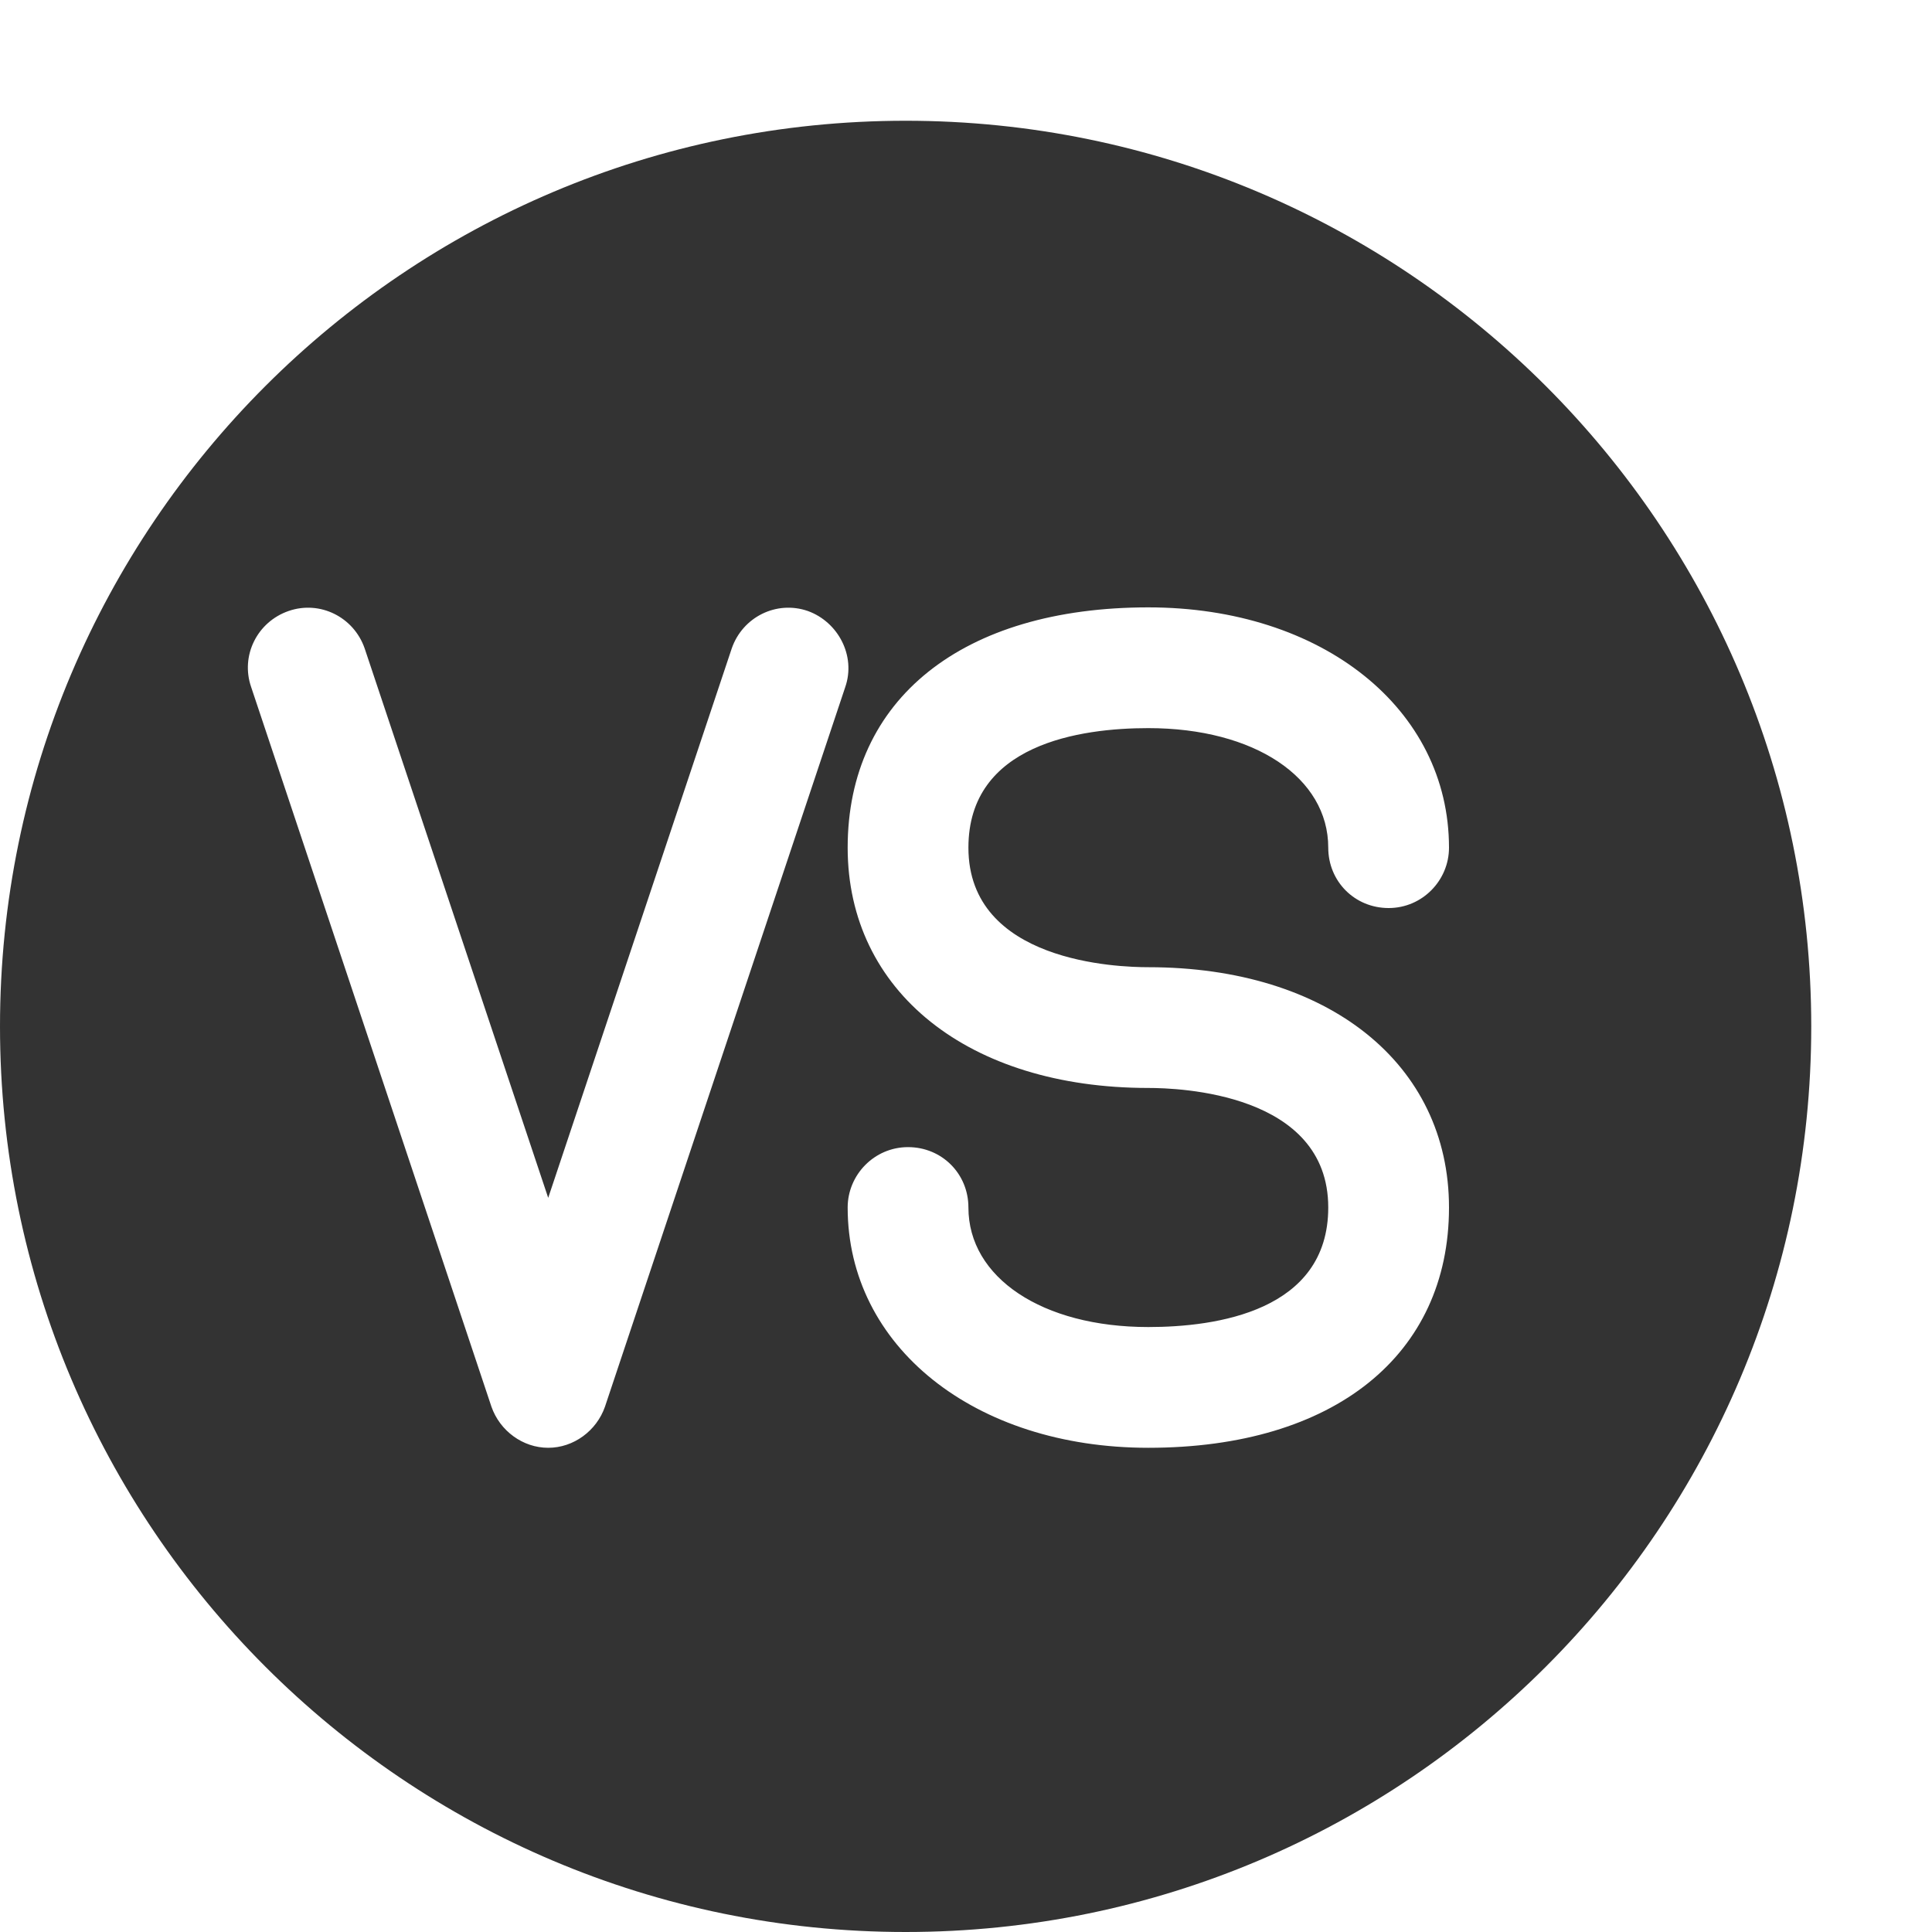
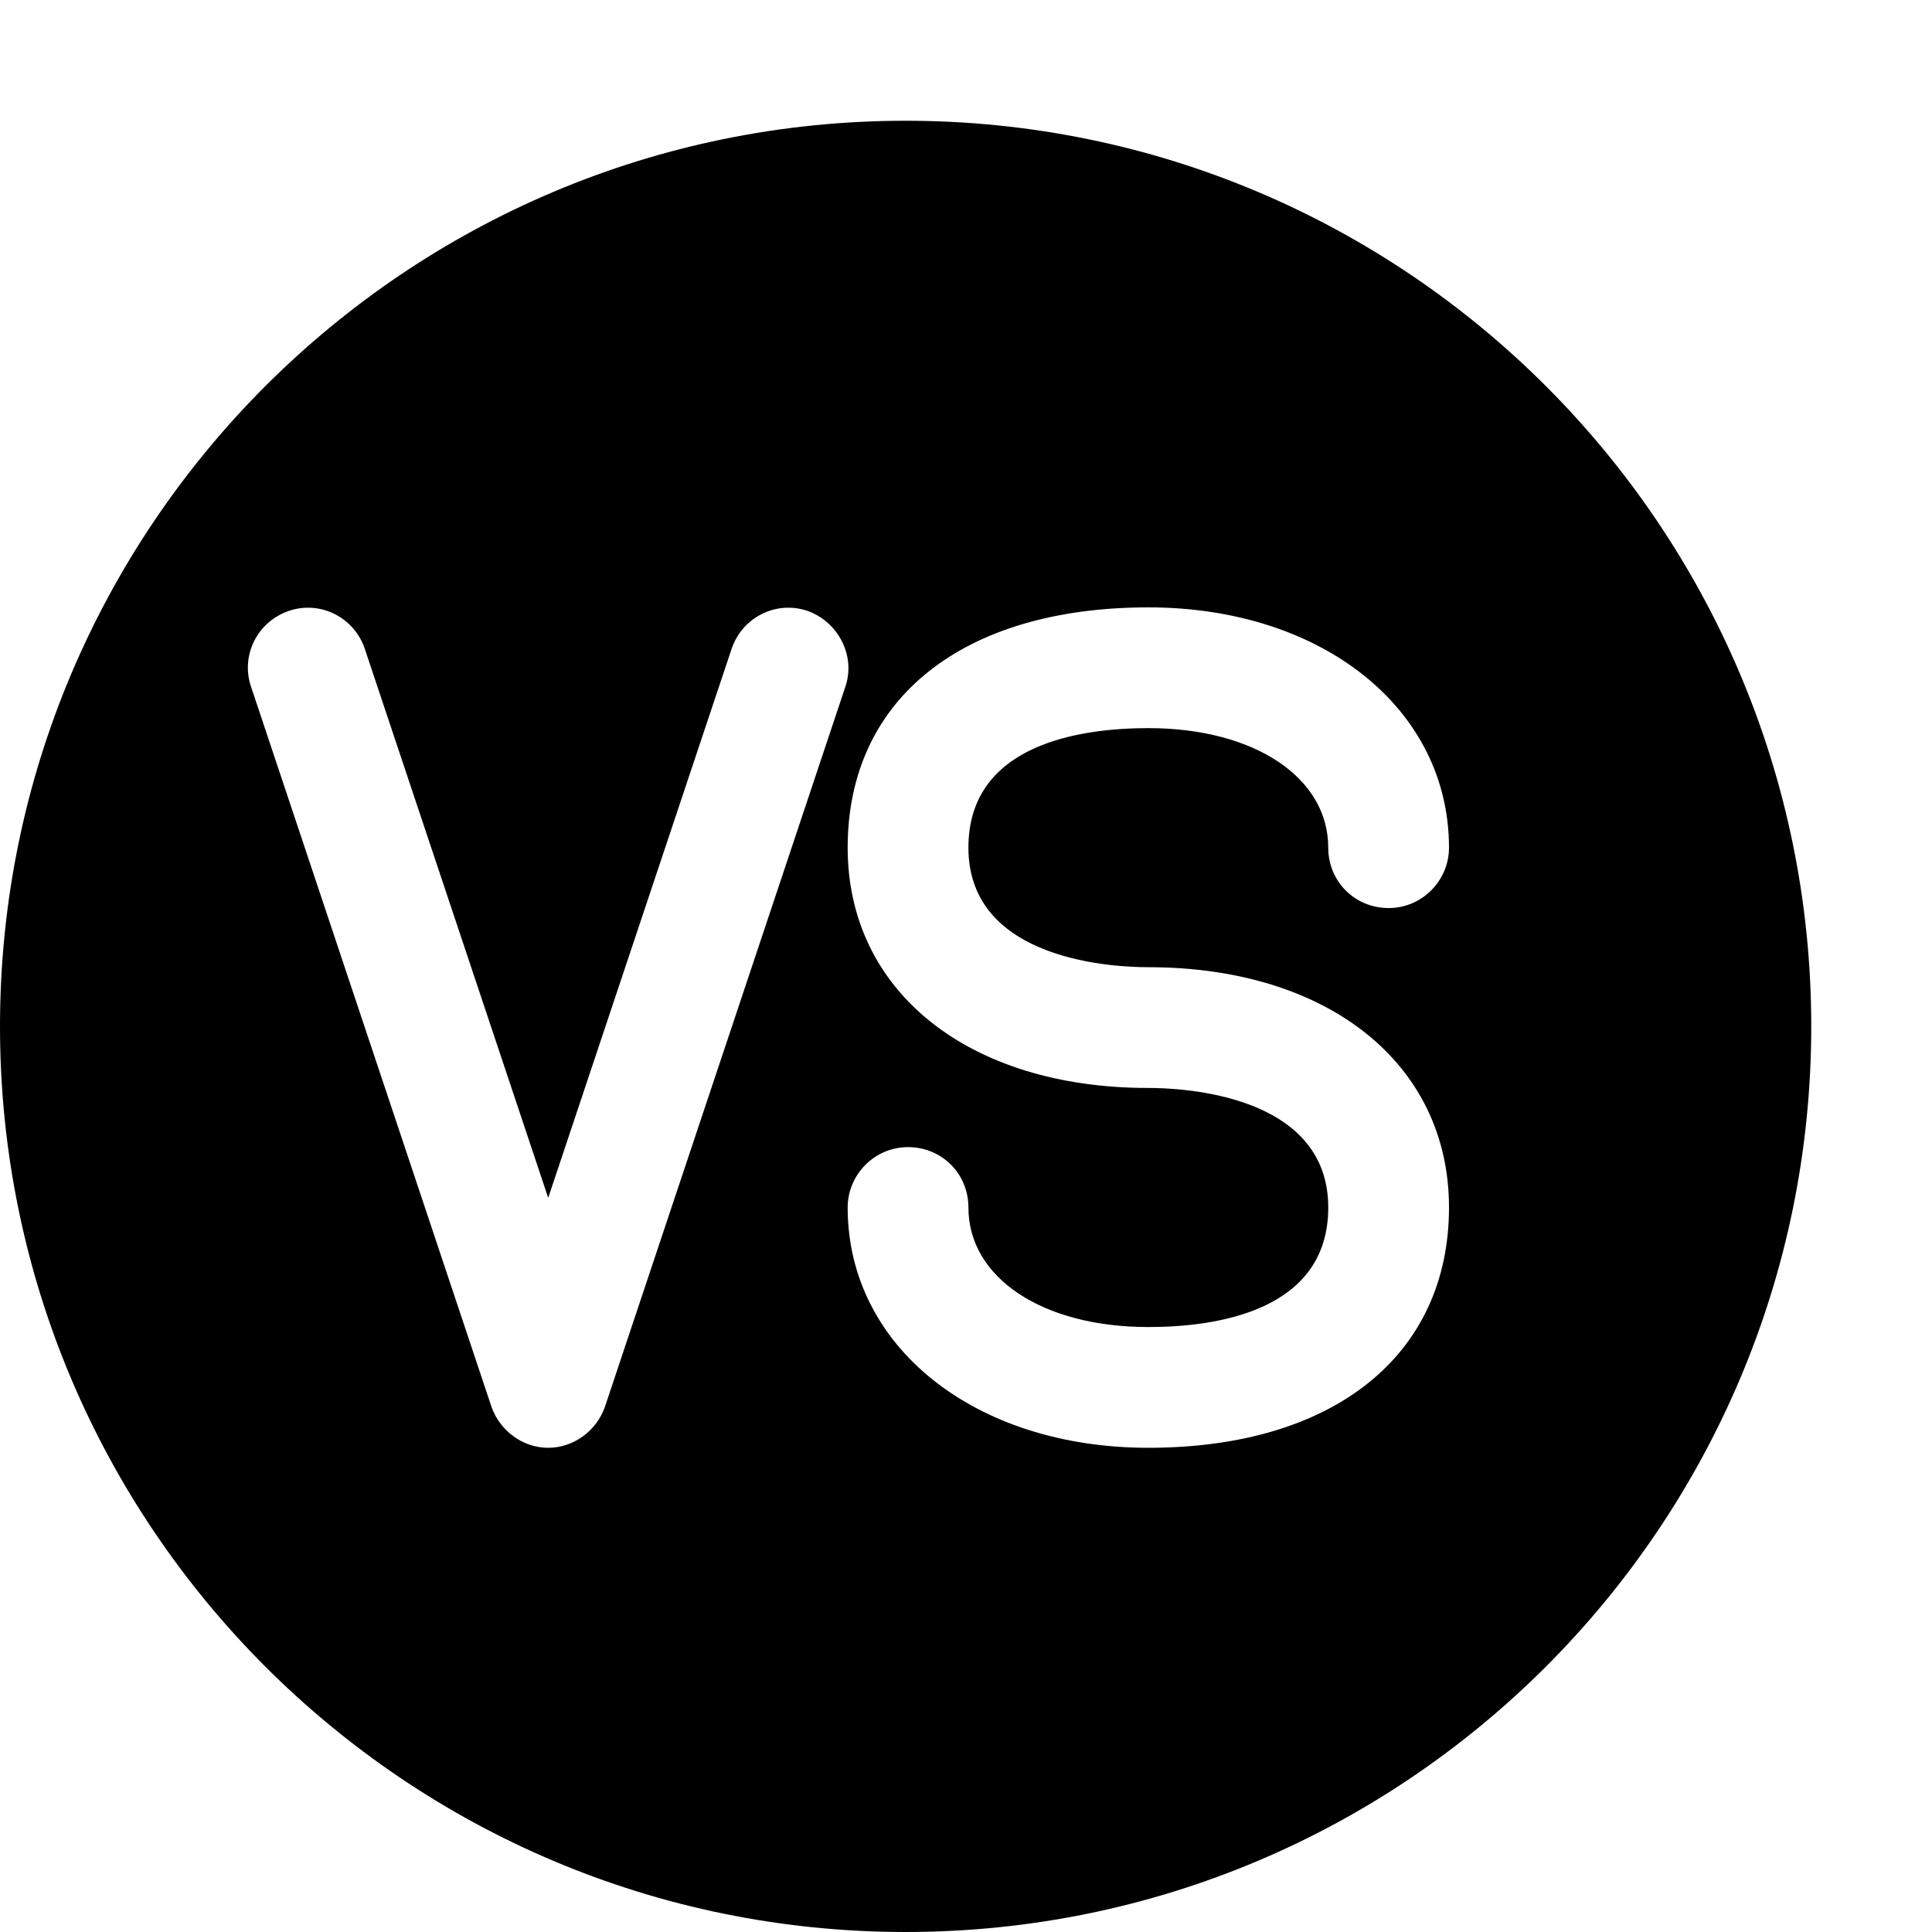
<svg xmlns="http://www.w3.org/2000/svg" class="icon" width="200" height="200" viewBox="0 0 1024 1024">
-   <path fill="#333" d="M480 64C215.04 64 0 279.04 0 544c0 264.96 215.04 480 480 480s480-215.04 480-480c0-264.96-215.04-480-480-480zm-32 300.16L320.64 745.6c-4.48 12.8-16.64 21.76-30.08 21.76s-25.6-8.96-30.08-21.76L133.12 364.16c-5.76-16.64 3.2-34.56 19.84-40.32 16.64-5.76 34.56 3.2 40.32 19.84l97.28 291.2 97.28-291.2c5.76-16.64 23.68-25.6 40.32-19.84 16 5.76 25.6 23.68 19.84 40.32zm160.64 148.48C704 512.64 768 563.84 768 640c0 78.08-60.8 127.36-159.36 127.36-92.16 0-159.36-53.76-159.36-127.36 0-17.28 14.08-32 32-32s32 14.08 32 32c0 37.12 39.04 63.36 95.36 63.36 35.84 0 95.36-8.32 95.36-63.36 0-60.8-79.36-63.36-95.36-63.36-95.36 0-159.36-51.2-159.36-127.36 0-78.72 60.8-127.36 159.36-127.36 92.16 0 159.36 53.76 159.36 127.36 0 17.28-14.08 32-32 32s-32-14.08-32-32c0-37.12-39.04-63.36-95.36-63.36-35.84 0-95.36 8.32-95.36 63.36 0 60.8 79.36 63.36 95.36 63.36z" />
+   <path d="M480 64C215.04 64 0 279.04 0 544c0 264.96 215.04 480 480 480s480-215.04 480-480c0-264.96-215.04-480-480-480zm-32 300.16L320.64 745.6c-4.48 12.8-16.64 21.76-30.08 21.76s-25.6-8.96-30.08-21.76L133.12 364.16c-5.76-16.64 3.2-34.56 19.84-40.32 16.64-5.76 34.56 3.2 40.32 19.84l97.28 291.2 97.28-291.2c5.76-16.64 23.68-25.6 40.32-19.84 16 5.76 25.6 23.68 19.84 40.32zm160.64 148.48C704 512.64 768 563.84 768 640c0 78.08-60.8 127.36-159.36 127.36-92.16 0-159.36-53.76-159.36-127.36 0-17.28 14.08-32 32-32s32 14.08 32 32c0 37.12 39.04 63.36 95.36 63.36 35.84 0 95.36-8.32 95.36-63.36 0-60.8-79.36-63.36-95.36-63.36-95.36 0-159.36-51.2-159.36-127.36 0-78.72 60.8-127.36 159.36-127.36 92.16 0 159.36 53.76 159.36 127.36 0 17.28-14.08 32-32 32s-32-14.08-32-32c0-37.12-39.04-63.36-95.36-63.36-35.84 0-95.36 8.32-95.36 63.36 0 60.8 79.36 63.36 95.36 63.36z" />
</svg>
